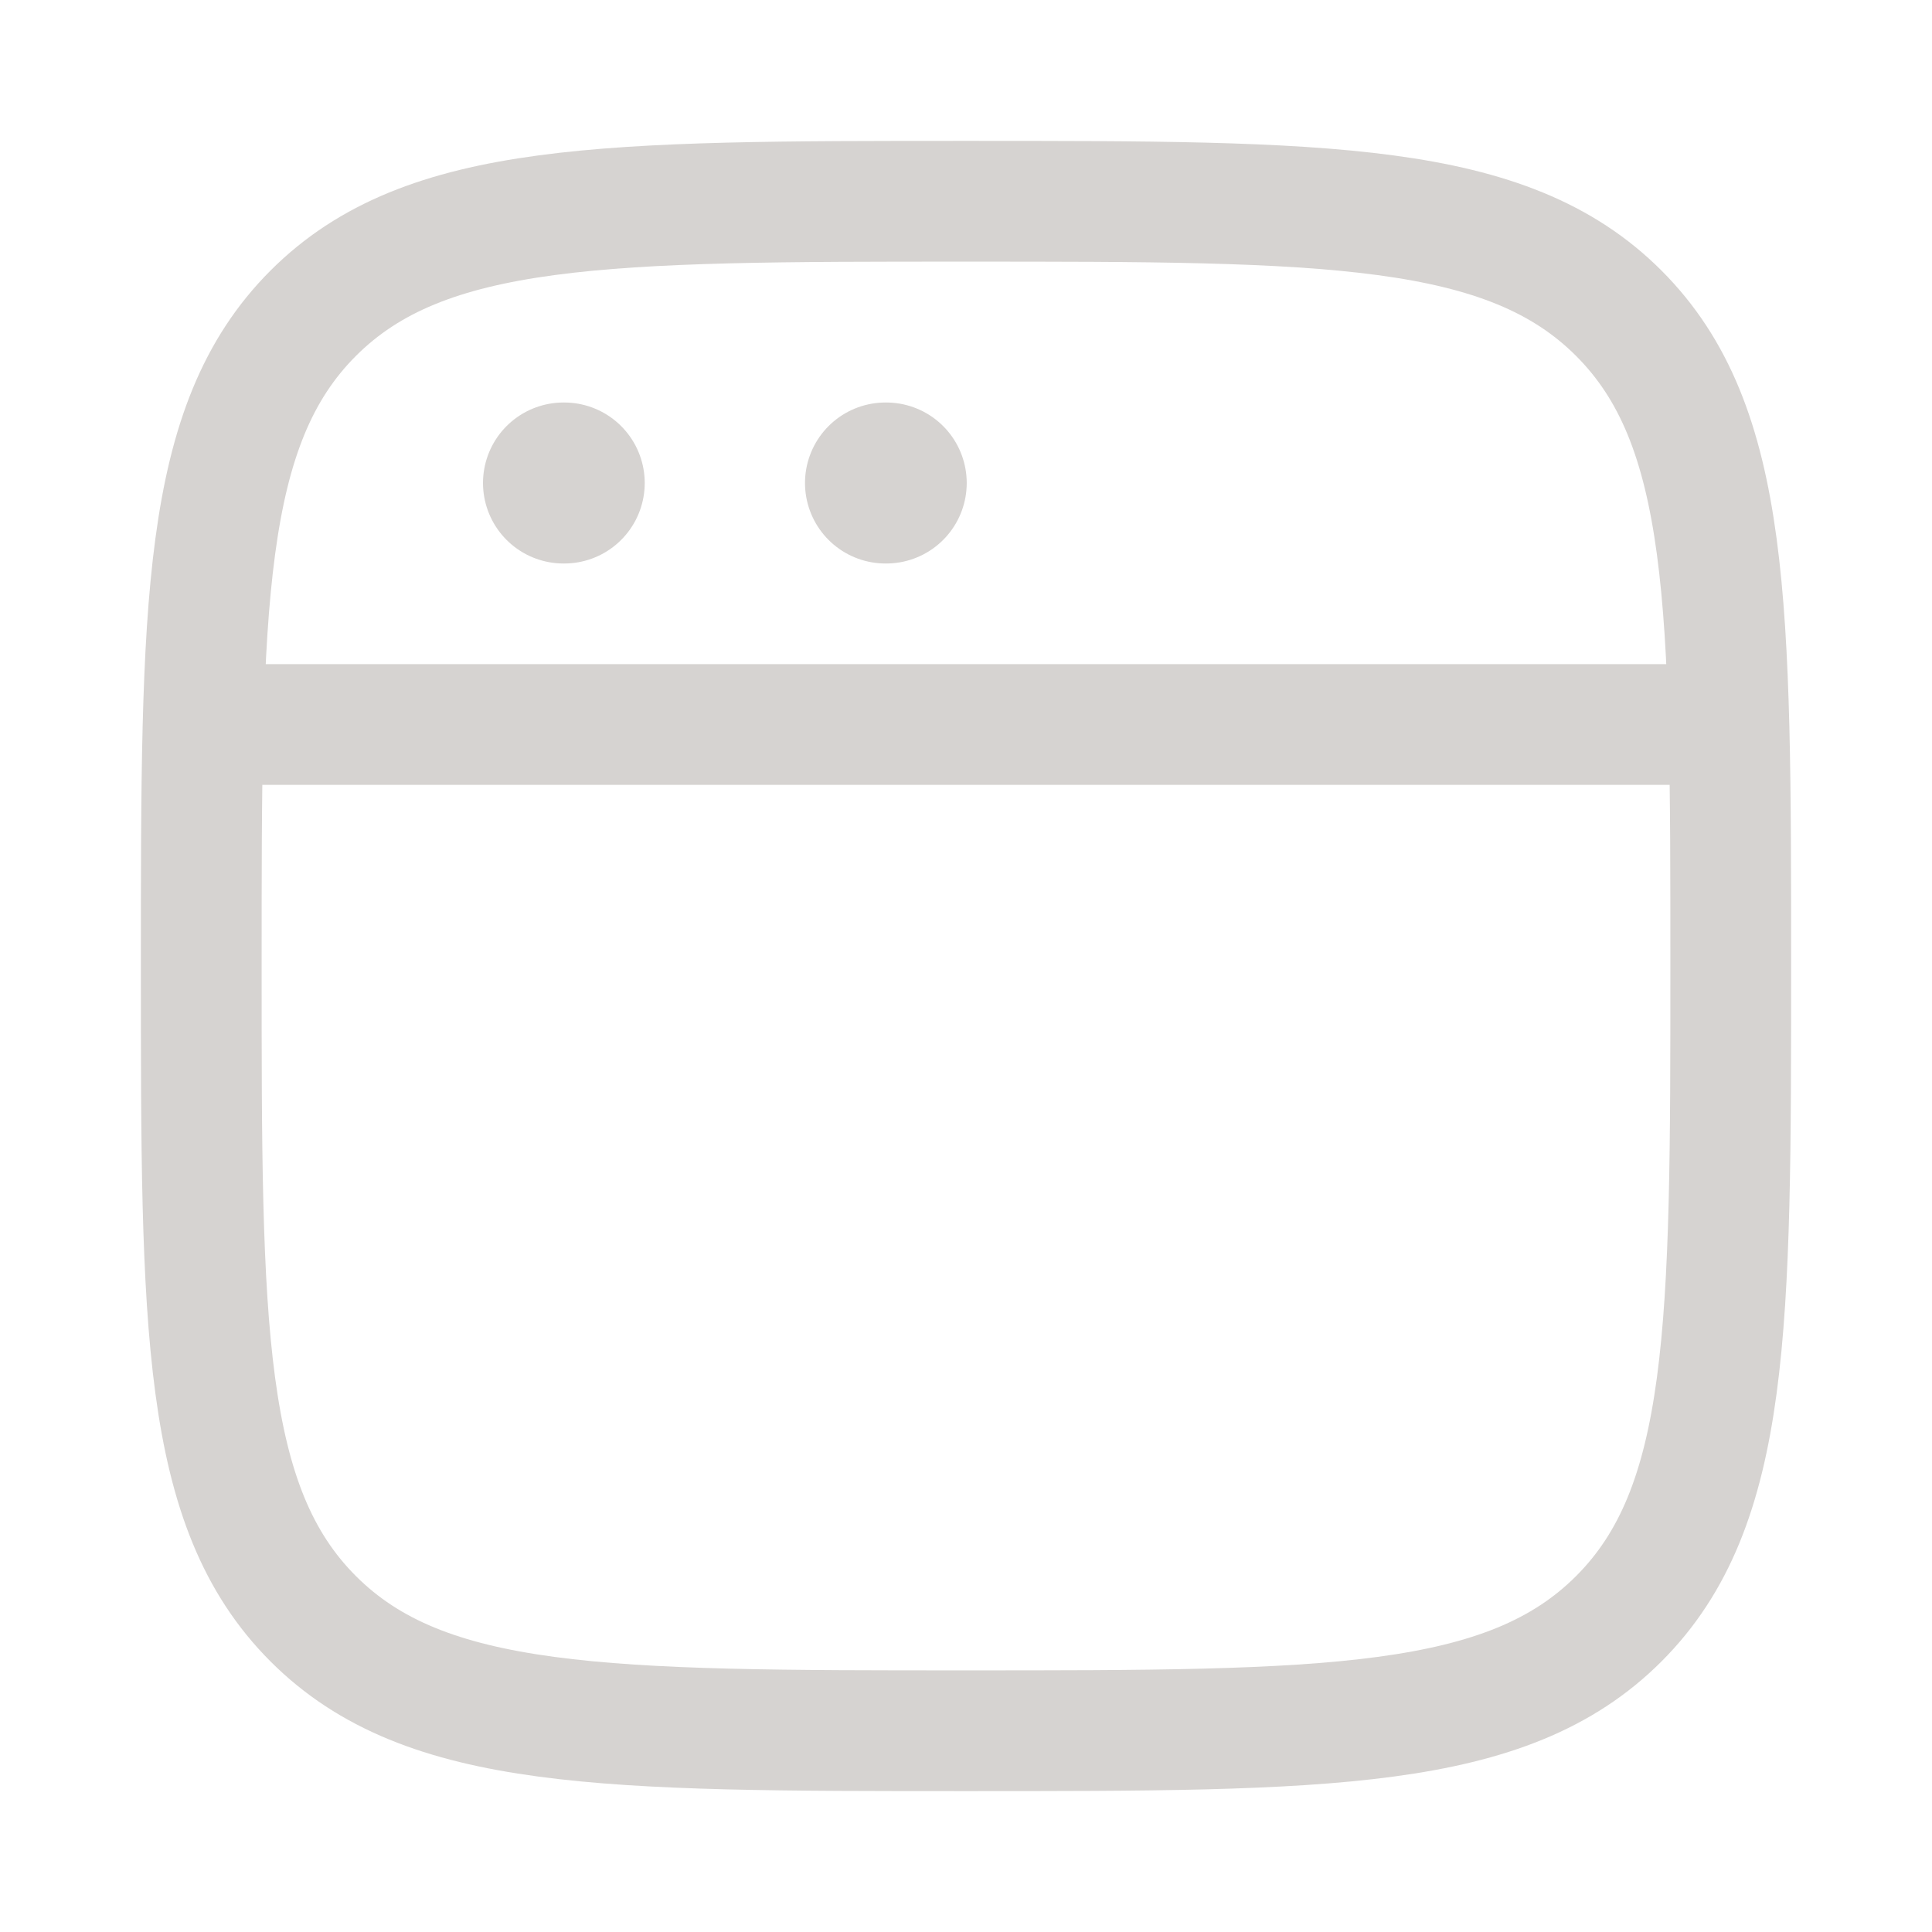
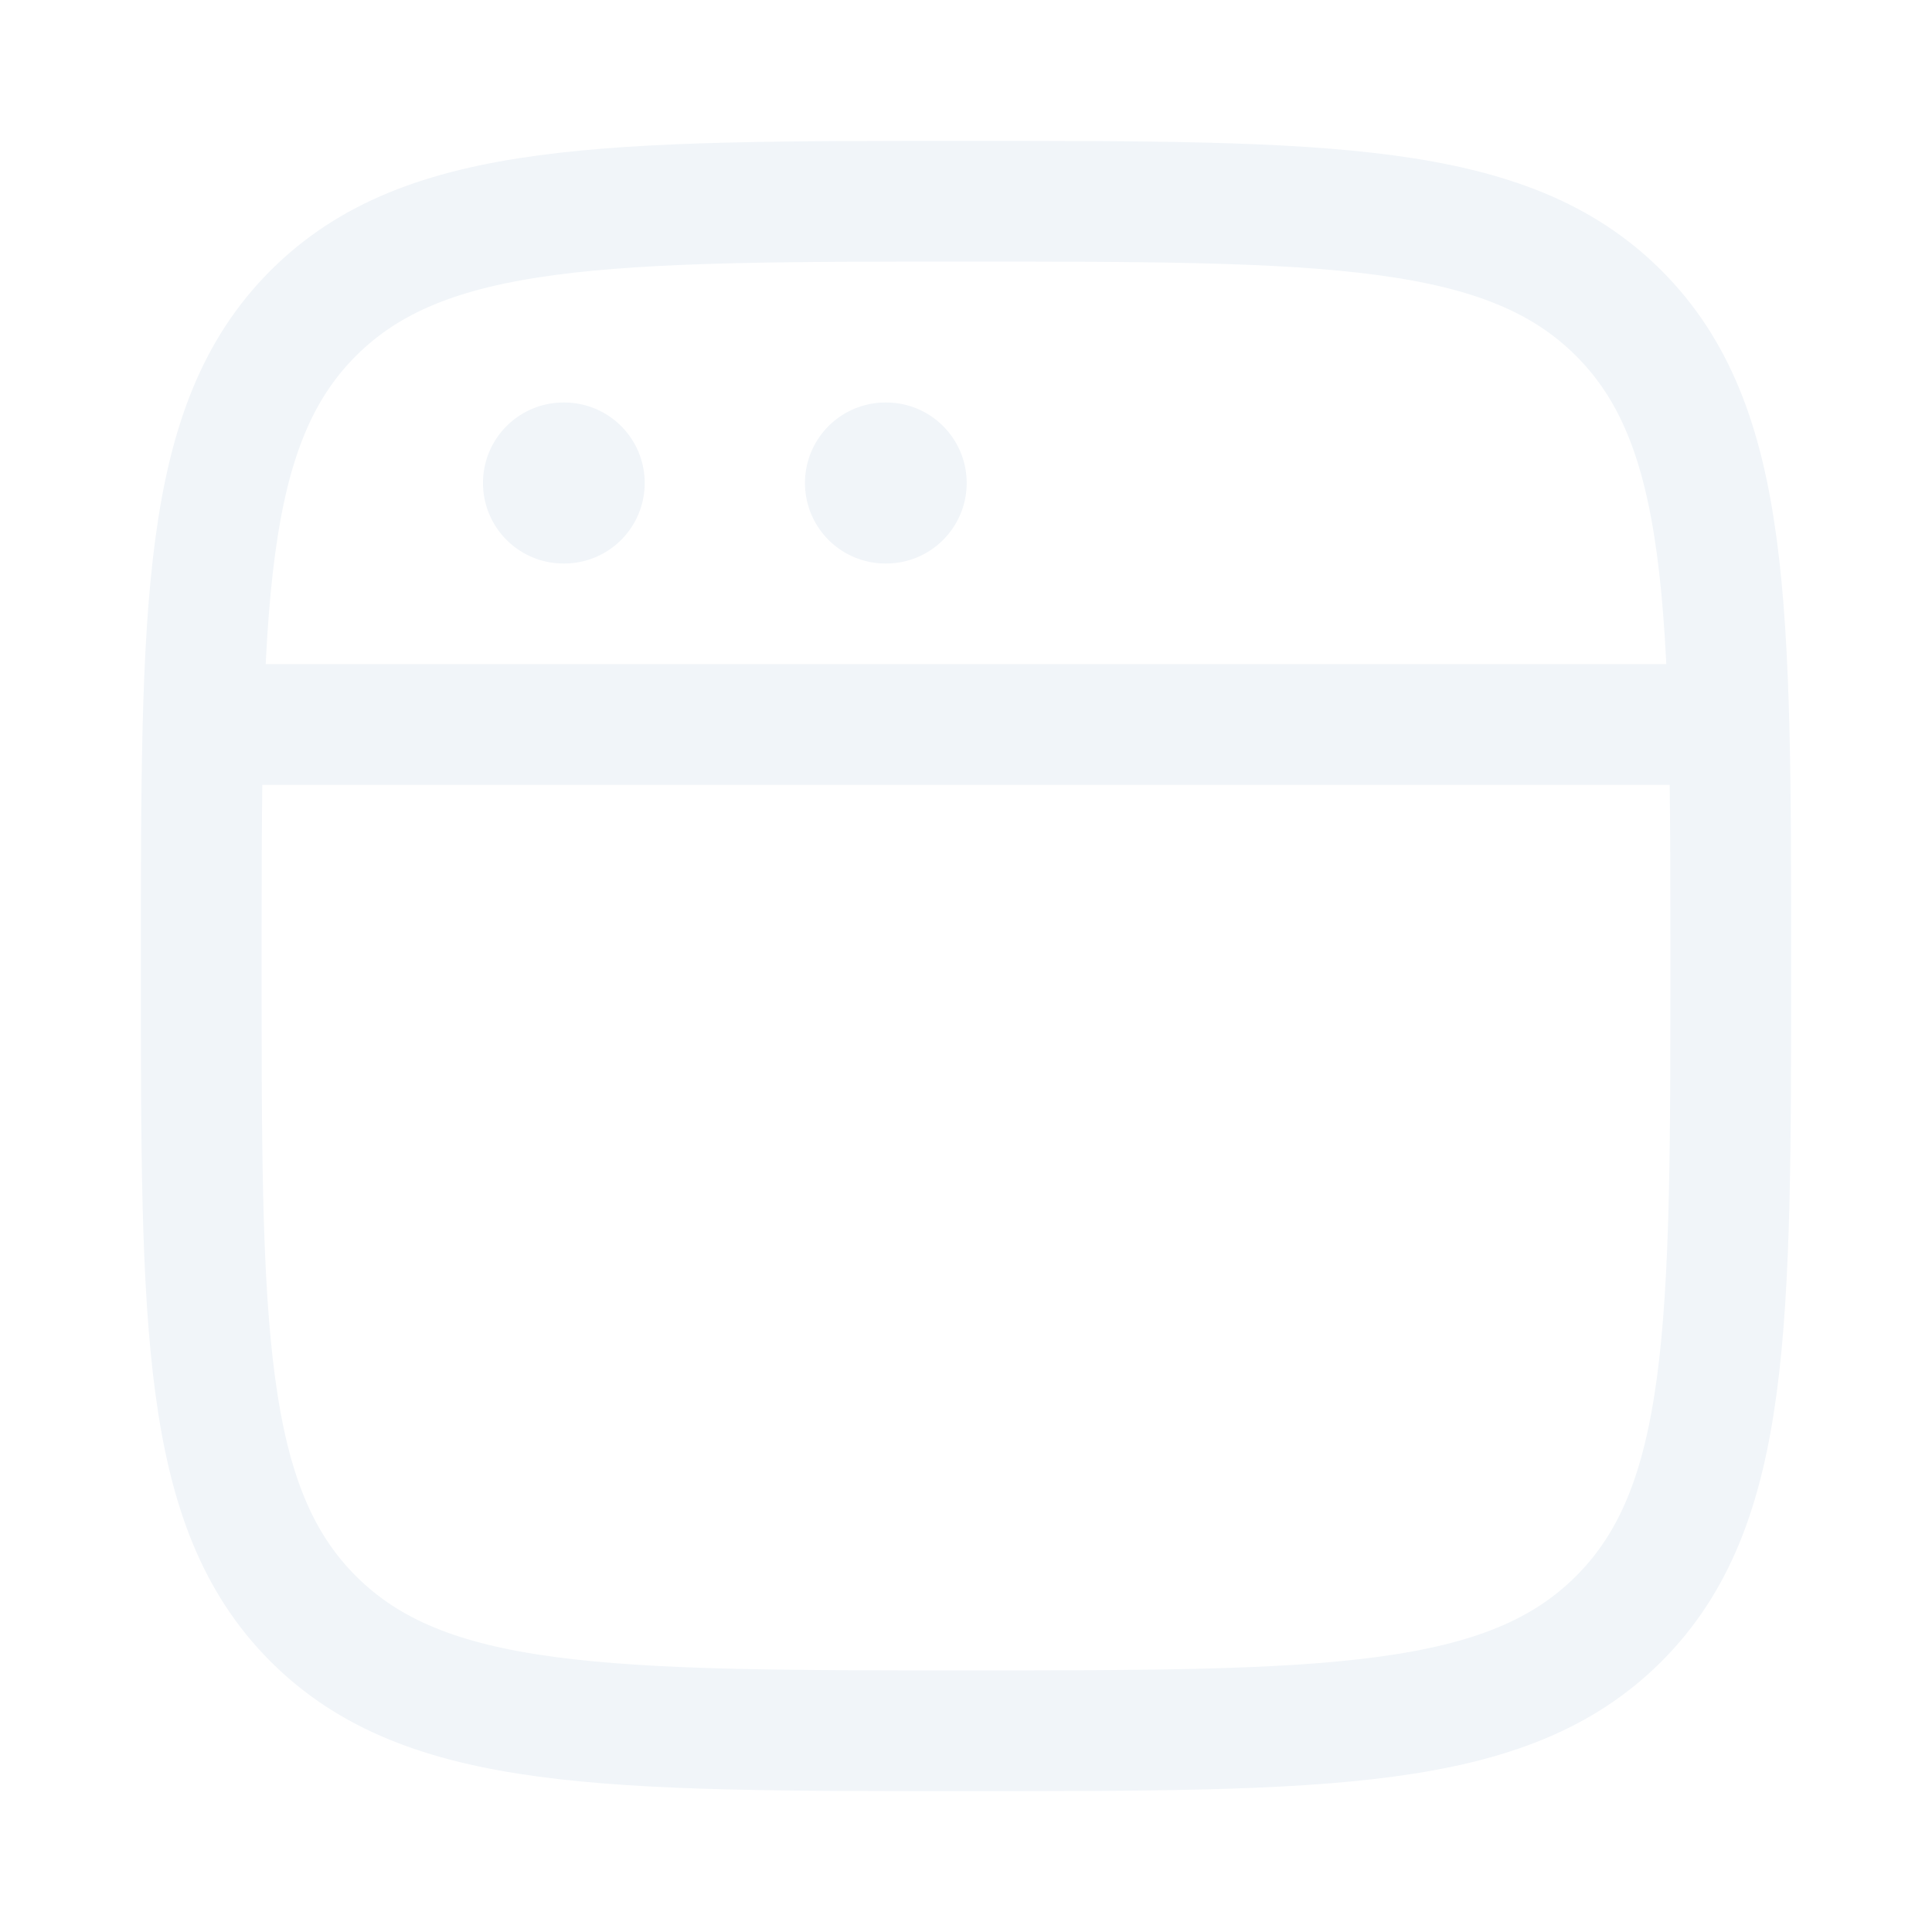
- <svg xmlns="http://www.w3.org/2000/svg" viewBox="0 0 24 24" width="32" height="32" color="#d6d3d1" fill="none">
-   <path d="M2.5 12C2.5 7.522 2.5 5.282 3.891 3.891C5.282 2.5 7.522 2.5 12 2.5C16.478 2.5 18.718 2.5 20.109 3.891C21.5 5.282 21.5 7.522 21.5 12C21.5 16.478 21.5 18.718 20.109 20.109C18.718 21.5 16.478 21.5 12 21.5C7.522 21.5 5.282 21.5 3.891 20.109C2.5 18.718 2.5 16.478 2.5 12Z" stroke="currentColor" stroke-width="1.5" />
-   <path d="M2.5 9H21.5" stroke="currentColor" stroke-width="1.5" stroke-linejoin="round" />
-   <path d="M7 6H7.009" stroke="currentColor" stroke-width="2" stroke-linecap="round" stroke-linejoin="round" />
-   <path d="M11 6H11.009" stroke="currentColor" stroke-width="2" stroke-linecap="round" stroke-linejoin="round" />
+ <svg xmlns="http://www.w3.org/2000/svg" width="32" height="32" viewBox="0 0 32 32" fill="none">
+   <path d="M3.333 16C3.333 10.029 3.333 7.043 5.188 5.188C7.043 3.333 10.029 3.333 16 3.333C21.971 3.333 24.957 3.333 26.812 5.188C28.667 7.043 28.667 10.029 28.667 16C28.667 21.971 28.667 24.957 26.812 26.812C24.957 28.667 21.971 28.667 16 28.667C10.029 28.667 7.043 28.667 5.188 26.812C3.333 24.957 3.333 21.971 3.333 16Z" stroke="#F1F5F9" stroke-width="2" />
+   <path d="M3.333 12H28.667" stroke="#F1F5F9" stroke-width="2" stroke-linejoin="round" />
+   <path d="M9.333 8H9.345" stroke="#F1F5F9" stroke-width="2.667" stroke-linecap="round" stroke-linejoin="round" />
+   <path d="M14.666 8H14.678" stroke="#F1F5F9" stroke-width="2.667" stroke-linecap="round" stroke-linejoin="round" />
</svg>
